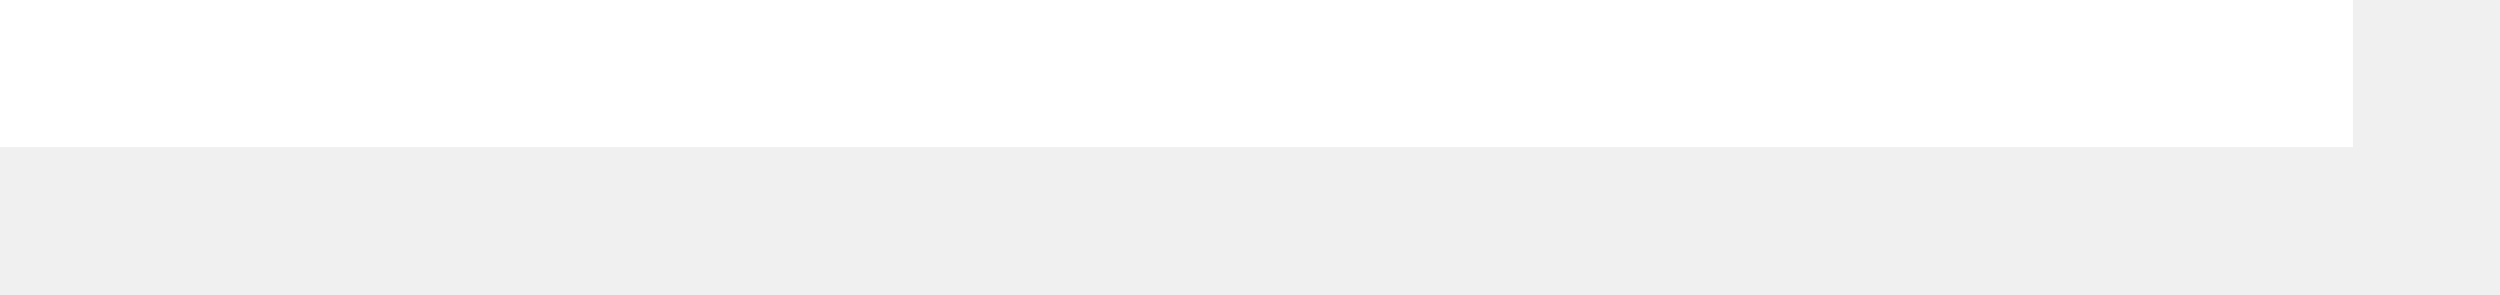
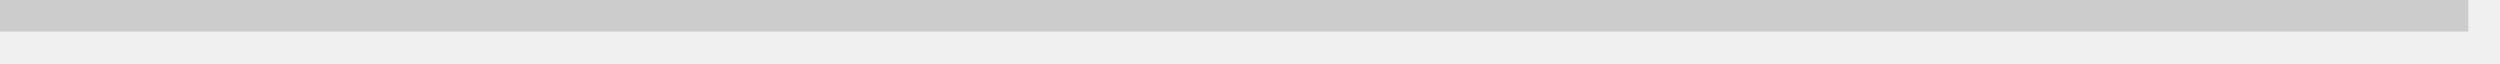
- <svg xmlns="http://www.w3.org/2000/svg" version="1.1" width="17px" height="2px">
-   <g transform="matrix(1 0 0 1 -7 -401 )">
-     <path d="M 7 401.5  L 23 401.5  " stroke-width="1" stroke="#ffffff" fill="none" />
+ <svg xmlns="http://www.w3.org/2000/svg" version="1.1" width="79px" height="2px">
+   <g transform="matrix(1 0 0 1 -21 -438 )">
+     <path d="M 21 438.5  L 99 438.5  " stroke-width="1" stroke="#cccccc" fill="none" />
  </g>
</svg>
